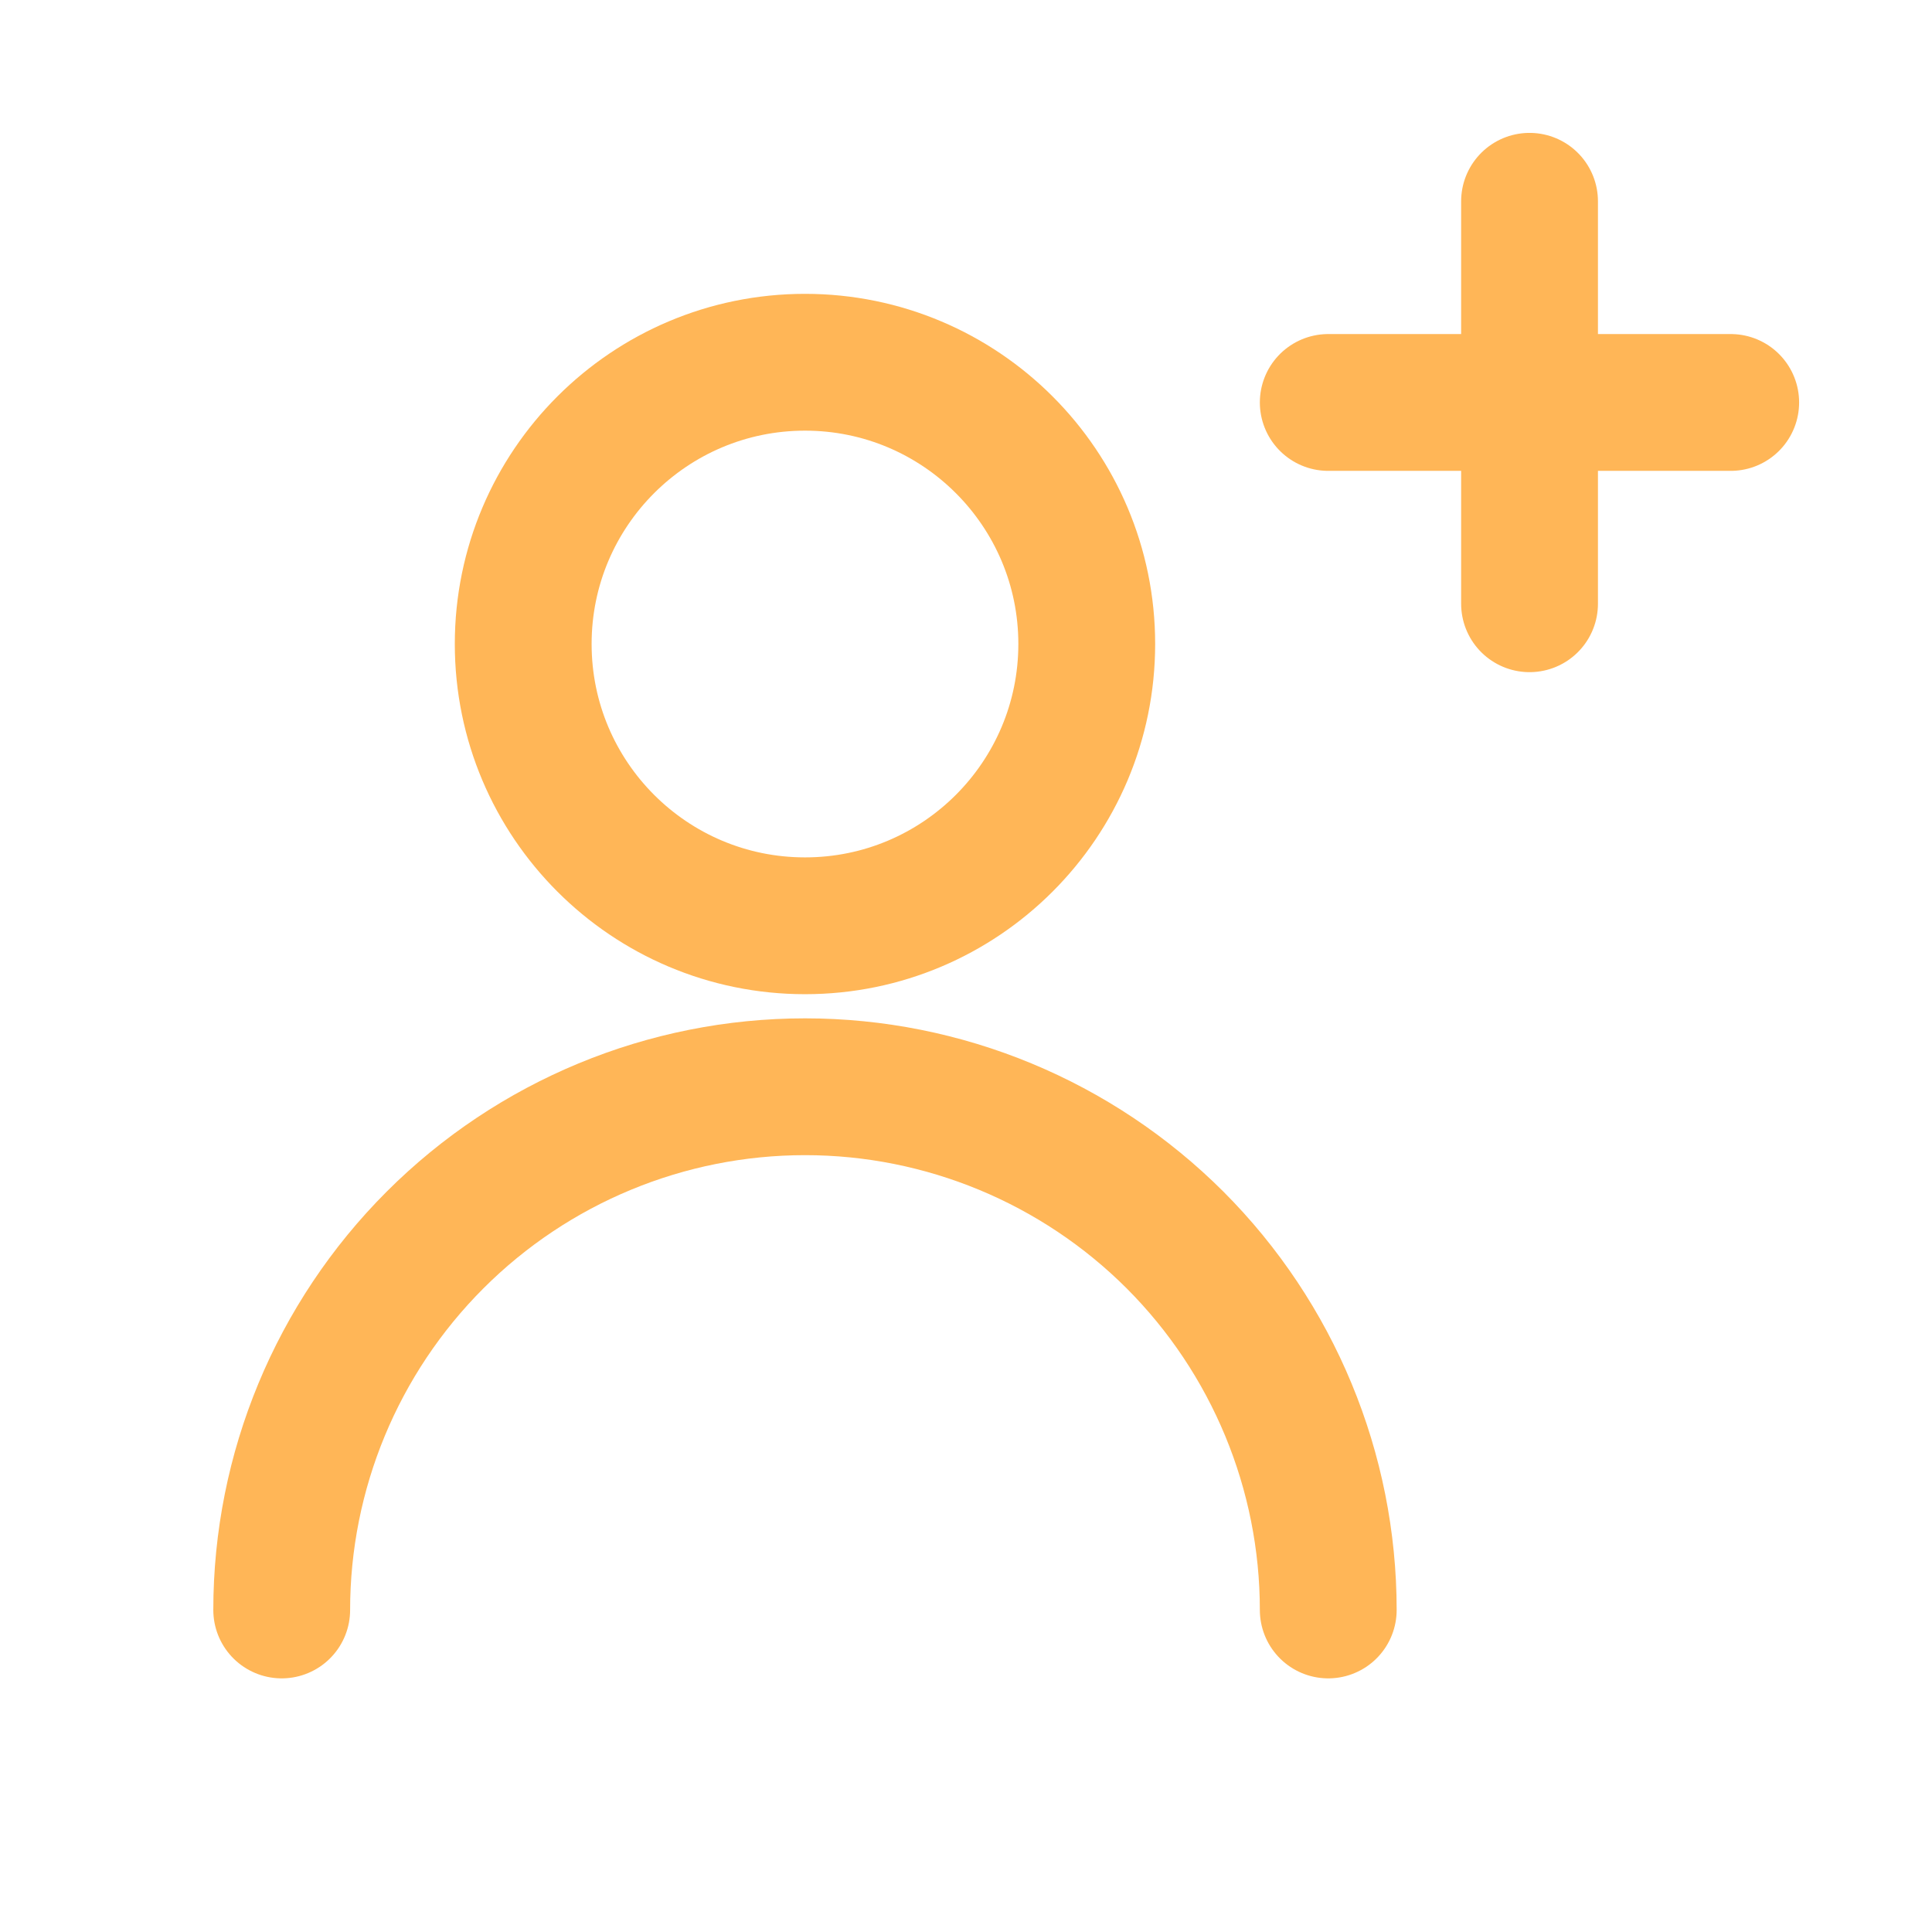
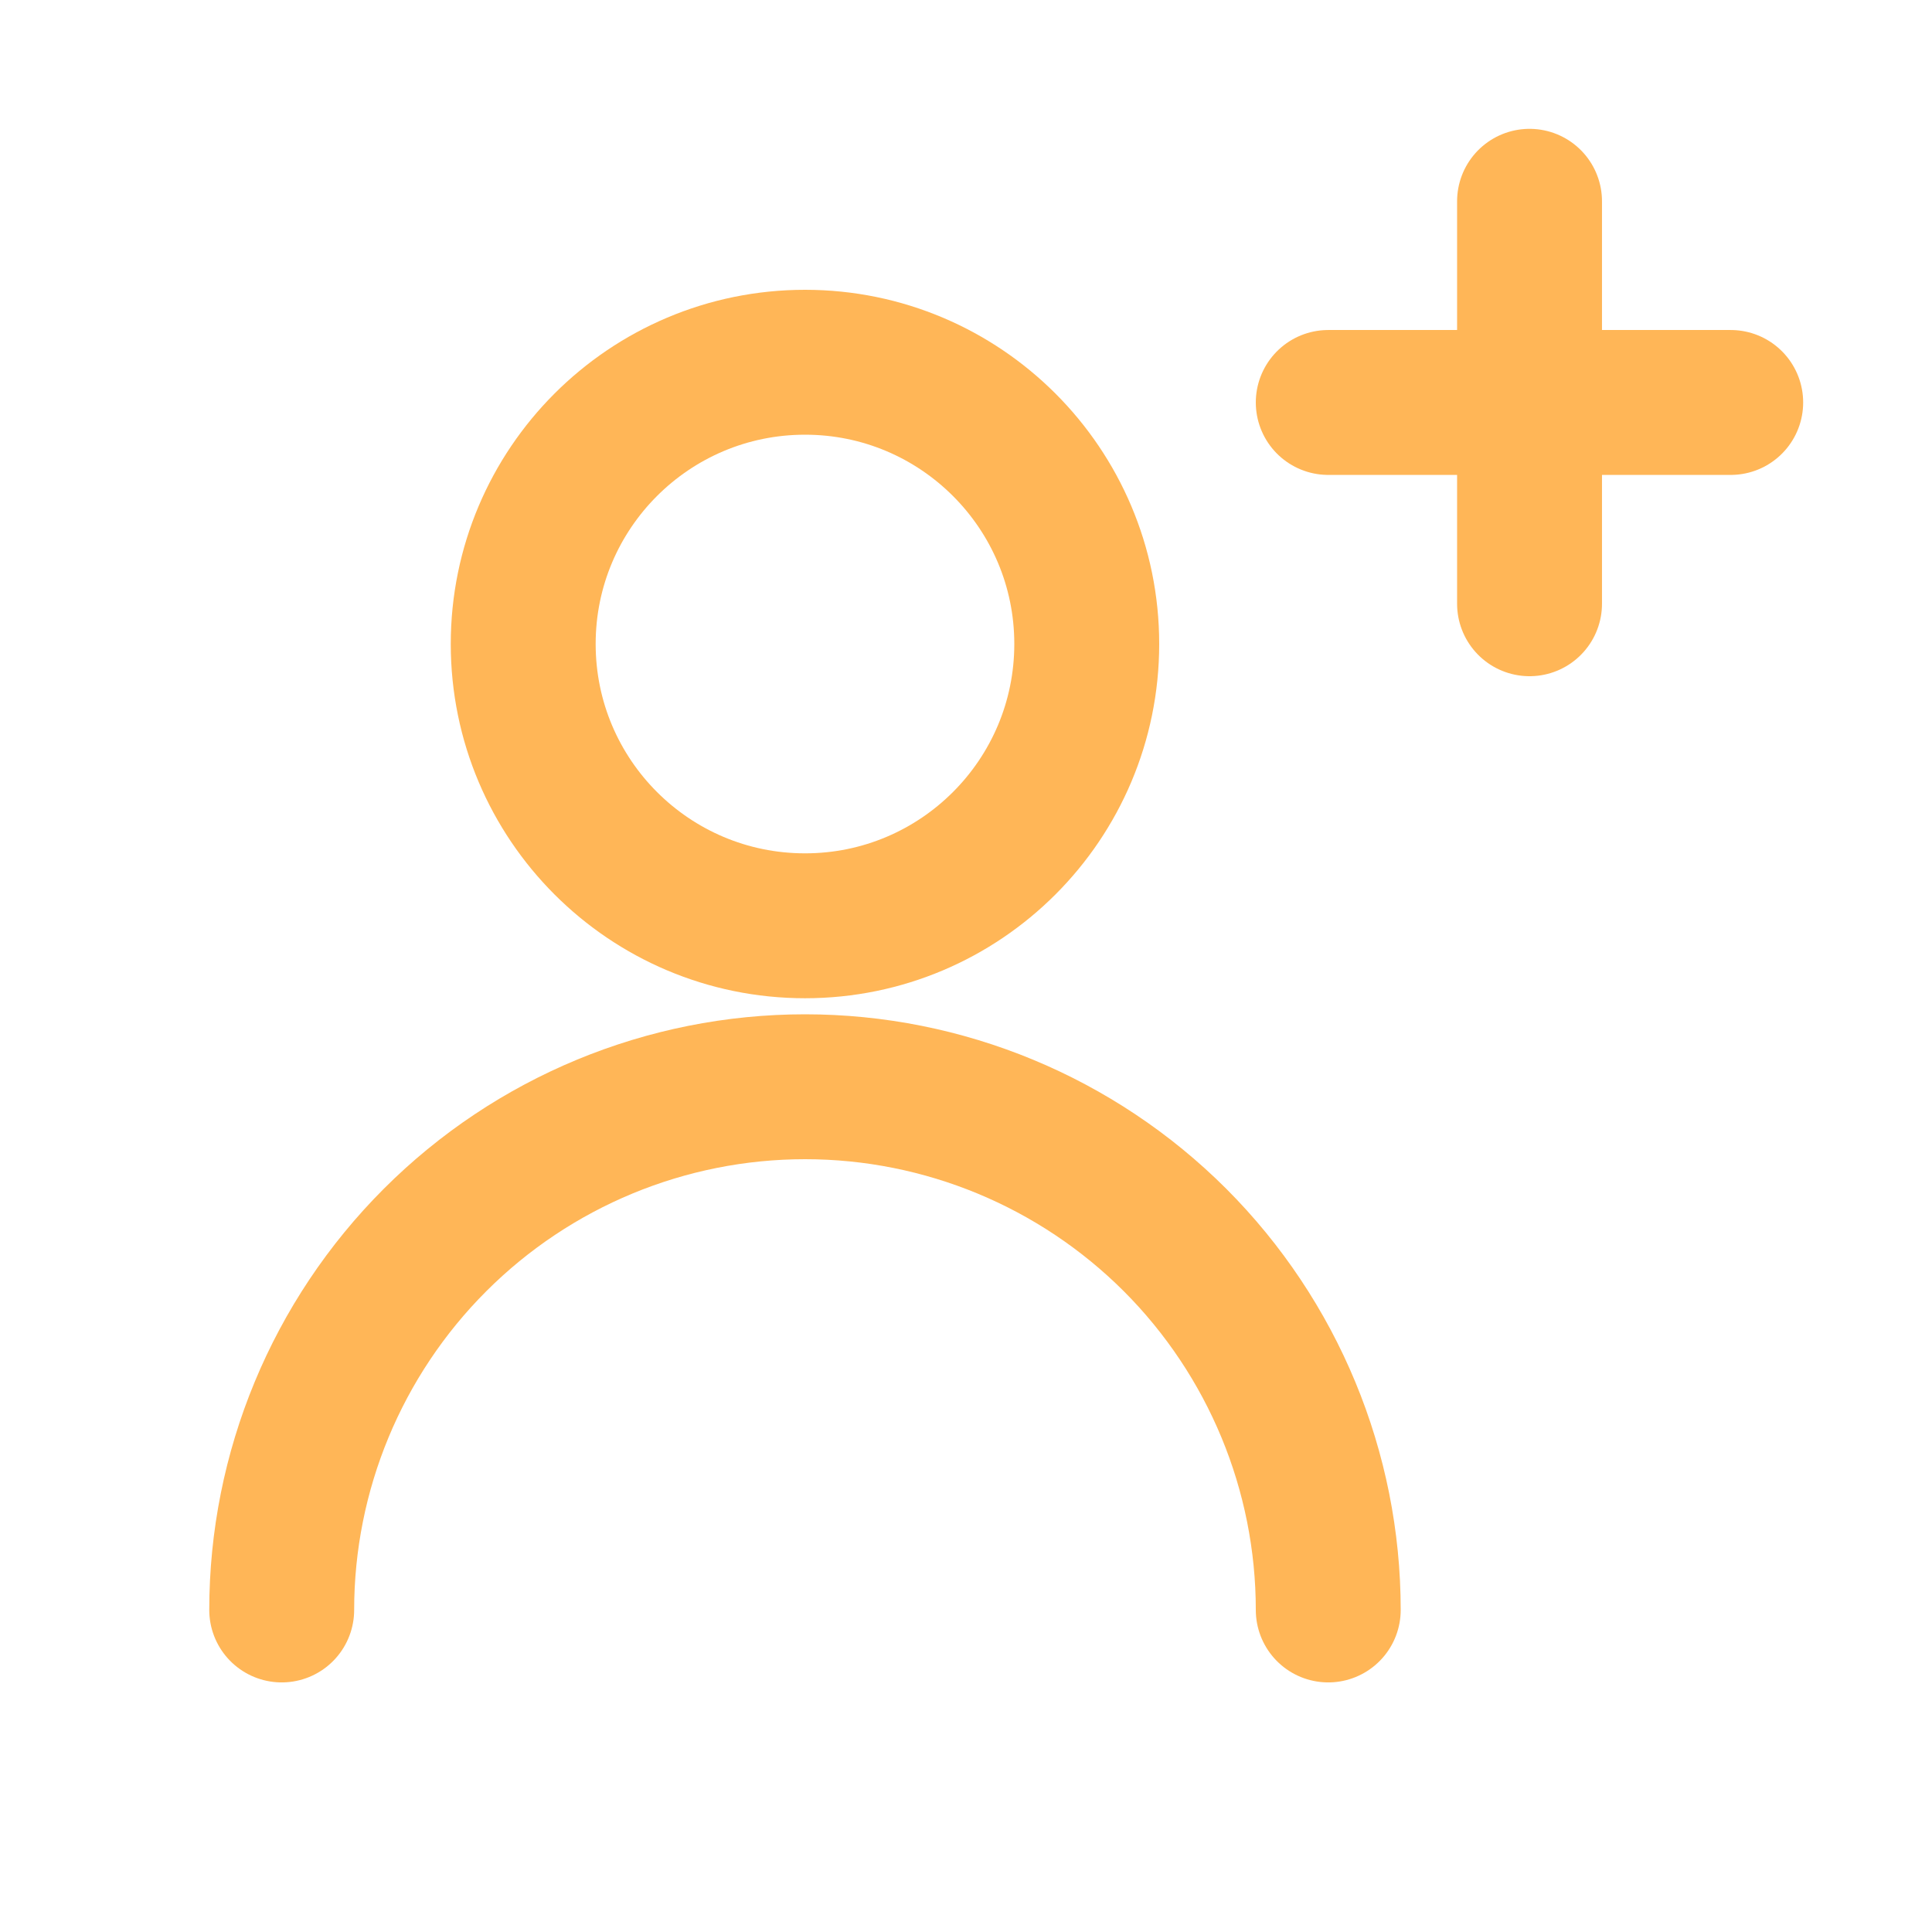
<svg xmlns="http://www.w3.org/2000/svg" preserveAspectRatio="none" overflow="visible" style="display: block;" width="16" height="16" viewBox="0 0 16 16" fill="none">
  <g id="Icon Â· Made for them">
-     <path id="Vector" d="M9 5.333C9 6.622 7.955 7.667 6.667 7.667C5.378 7.667 4.333 6.622 4.333 5.333C4.333 4.045 5.378 3 6.667 3C7.955 3 9 4.045 9 5.333Z" stroke-width="1.133" stroke-linecap="round" stroke-linejoin="round" stroke="#FFB657" />
-     <path id="Vector_2" d="M2.333 13.333C2.333 12.184 2.79 11.082 3.603 10.269C4.415 9.457 5.517 9 6.667 9C7.816 9 8.918 9.457 9.731 10.269C10.543 11.082 11 12.184 11 13.333" stroke-width="1.133" stroke-linecap="round" stroke-linejoin="round" stroke="#FFB657" />
-     <path id="Vector_3" d="M12.667 1.667V3.333M12.667 3.333V5M12.667 3.333H11M12.667 3.333H14.333" stroke-width="1.133" stroke-linecap="round" stroke-linejoin="round" stroke="#FFB657" />
+     <path id="Vector" d="M9 5.333C9 6.622 7.955 7.667 6.667 7.667C5.378 7.667 4.333 6.622 4.333 5.333C4.333 4.045 5.378 3 6.667 3C7.955 3 9 4.045 9 5.333Z" stroke-width="1.2" vector-effect="non-scaling-stroke" stroke-linecap="round" stroke-linejoin="round" stroke="#FFB657" />
+     <path id="Vector_2" d="M2.333 13.333C2.333 12.184 2.79 11.082 3.603 10.269C4.415 9.457 5.517 9 6.667 9C7.816 9 8.918 9.457 9.731 10.269C10.543 11.082 11 12.184 11 13.333" stroke-width="1.2" vector-effect="non-scaling-stroke" stroke-linecap="round" stroke-linejoin="round" stroke="#FFB657" />
+     <path id="Vector_3" d="M12.667 1.667V3.333M12.667 3.333V5M12.667 3.333H11M12.667 3.333H14.333" stroke-width="1.2" vector-effect="non-scaling-stroke" stroke-linecap="round" stroke-linejoin="round" stroke="#FFB657" />
  </g>
</svg>
